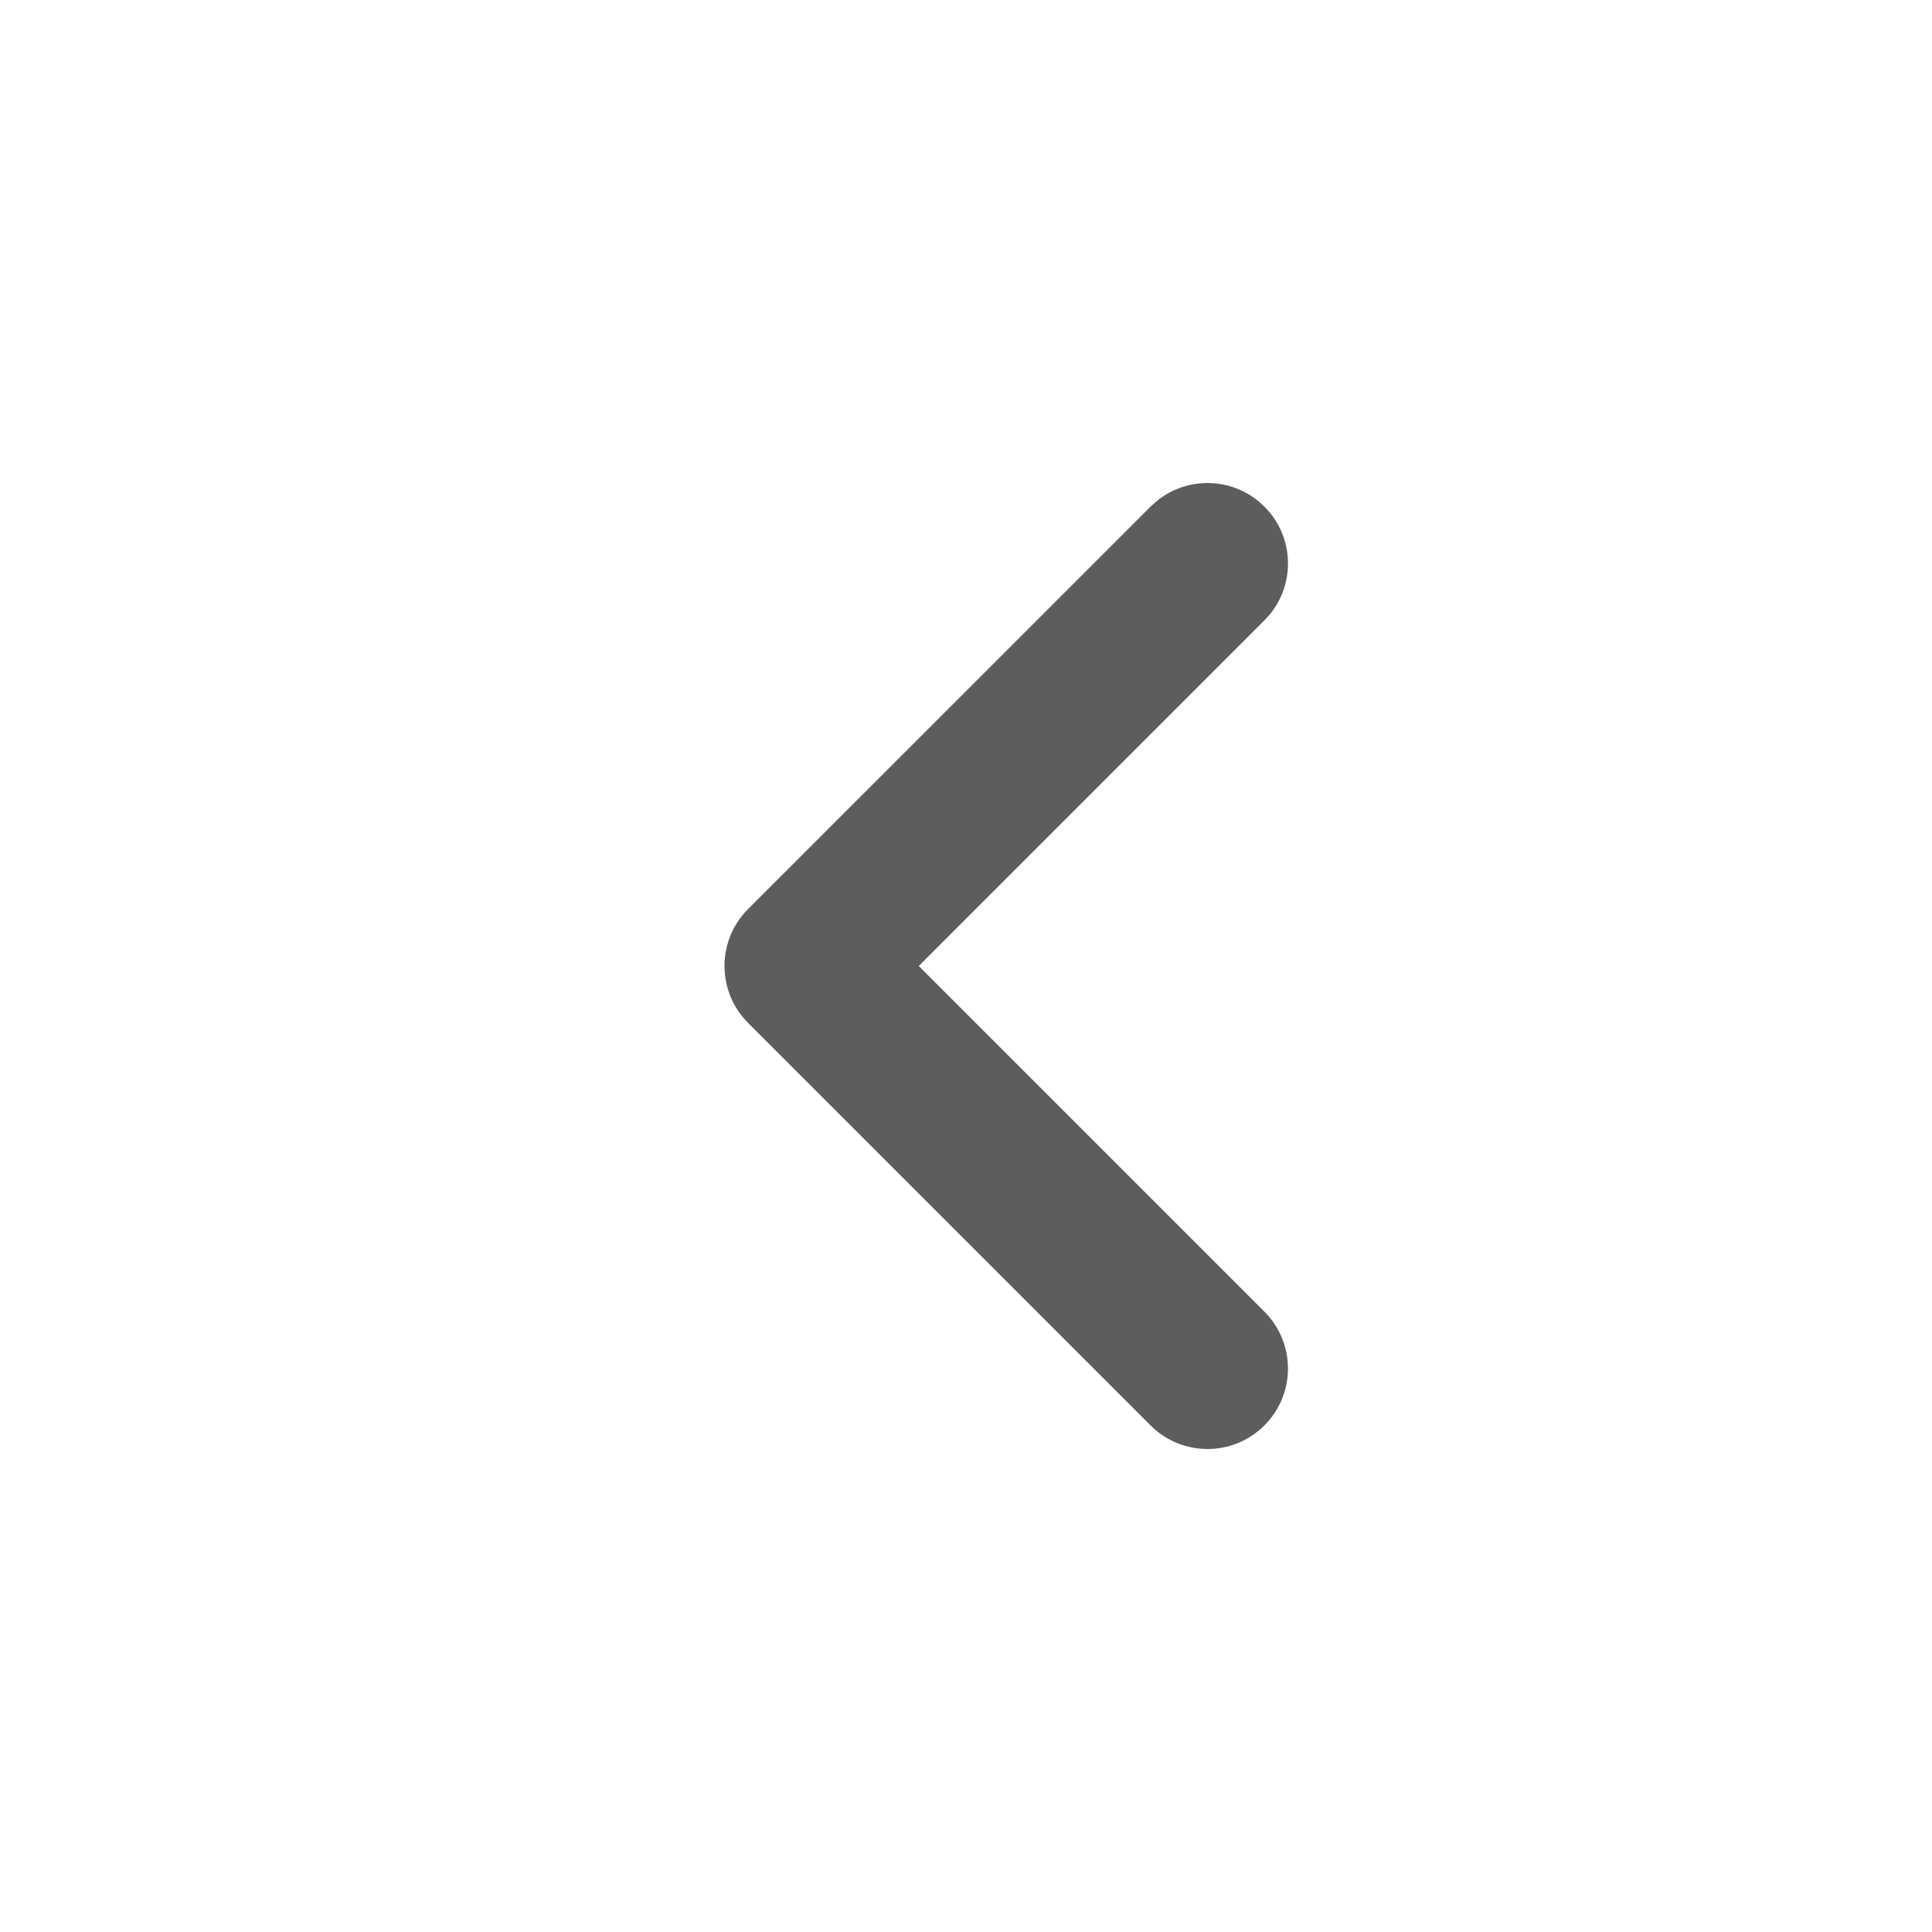
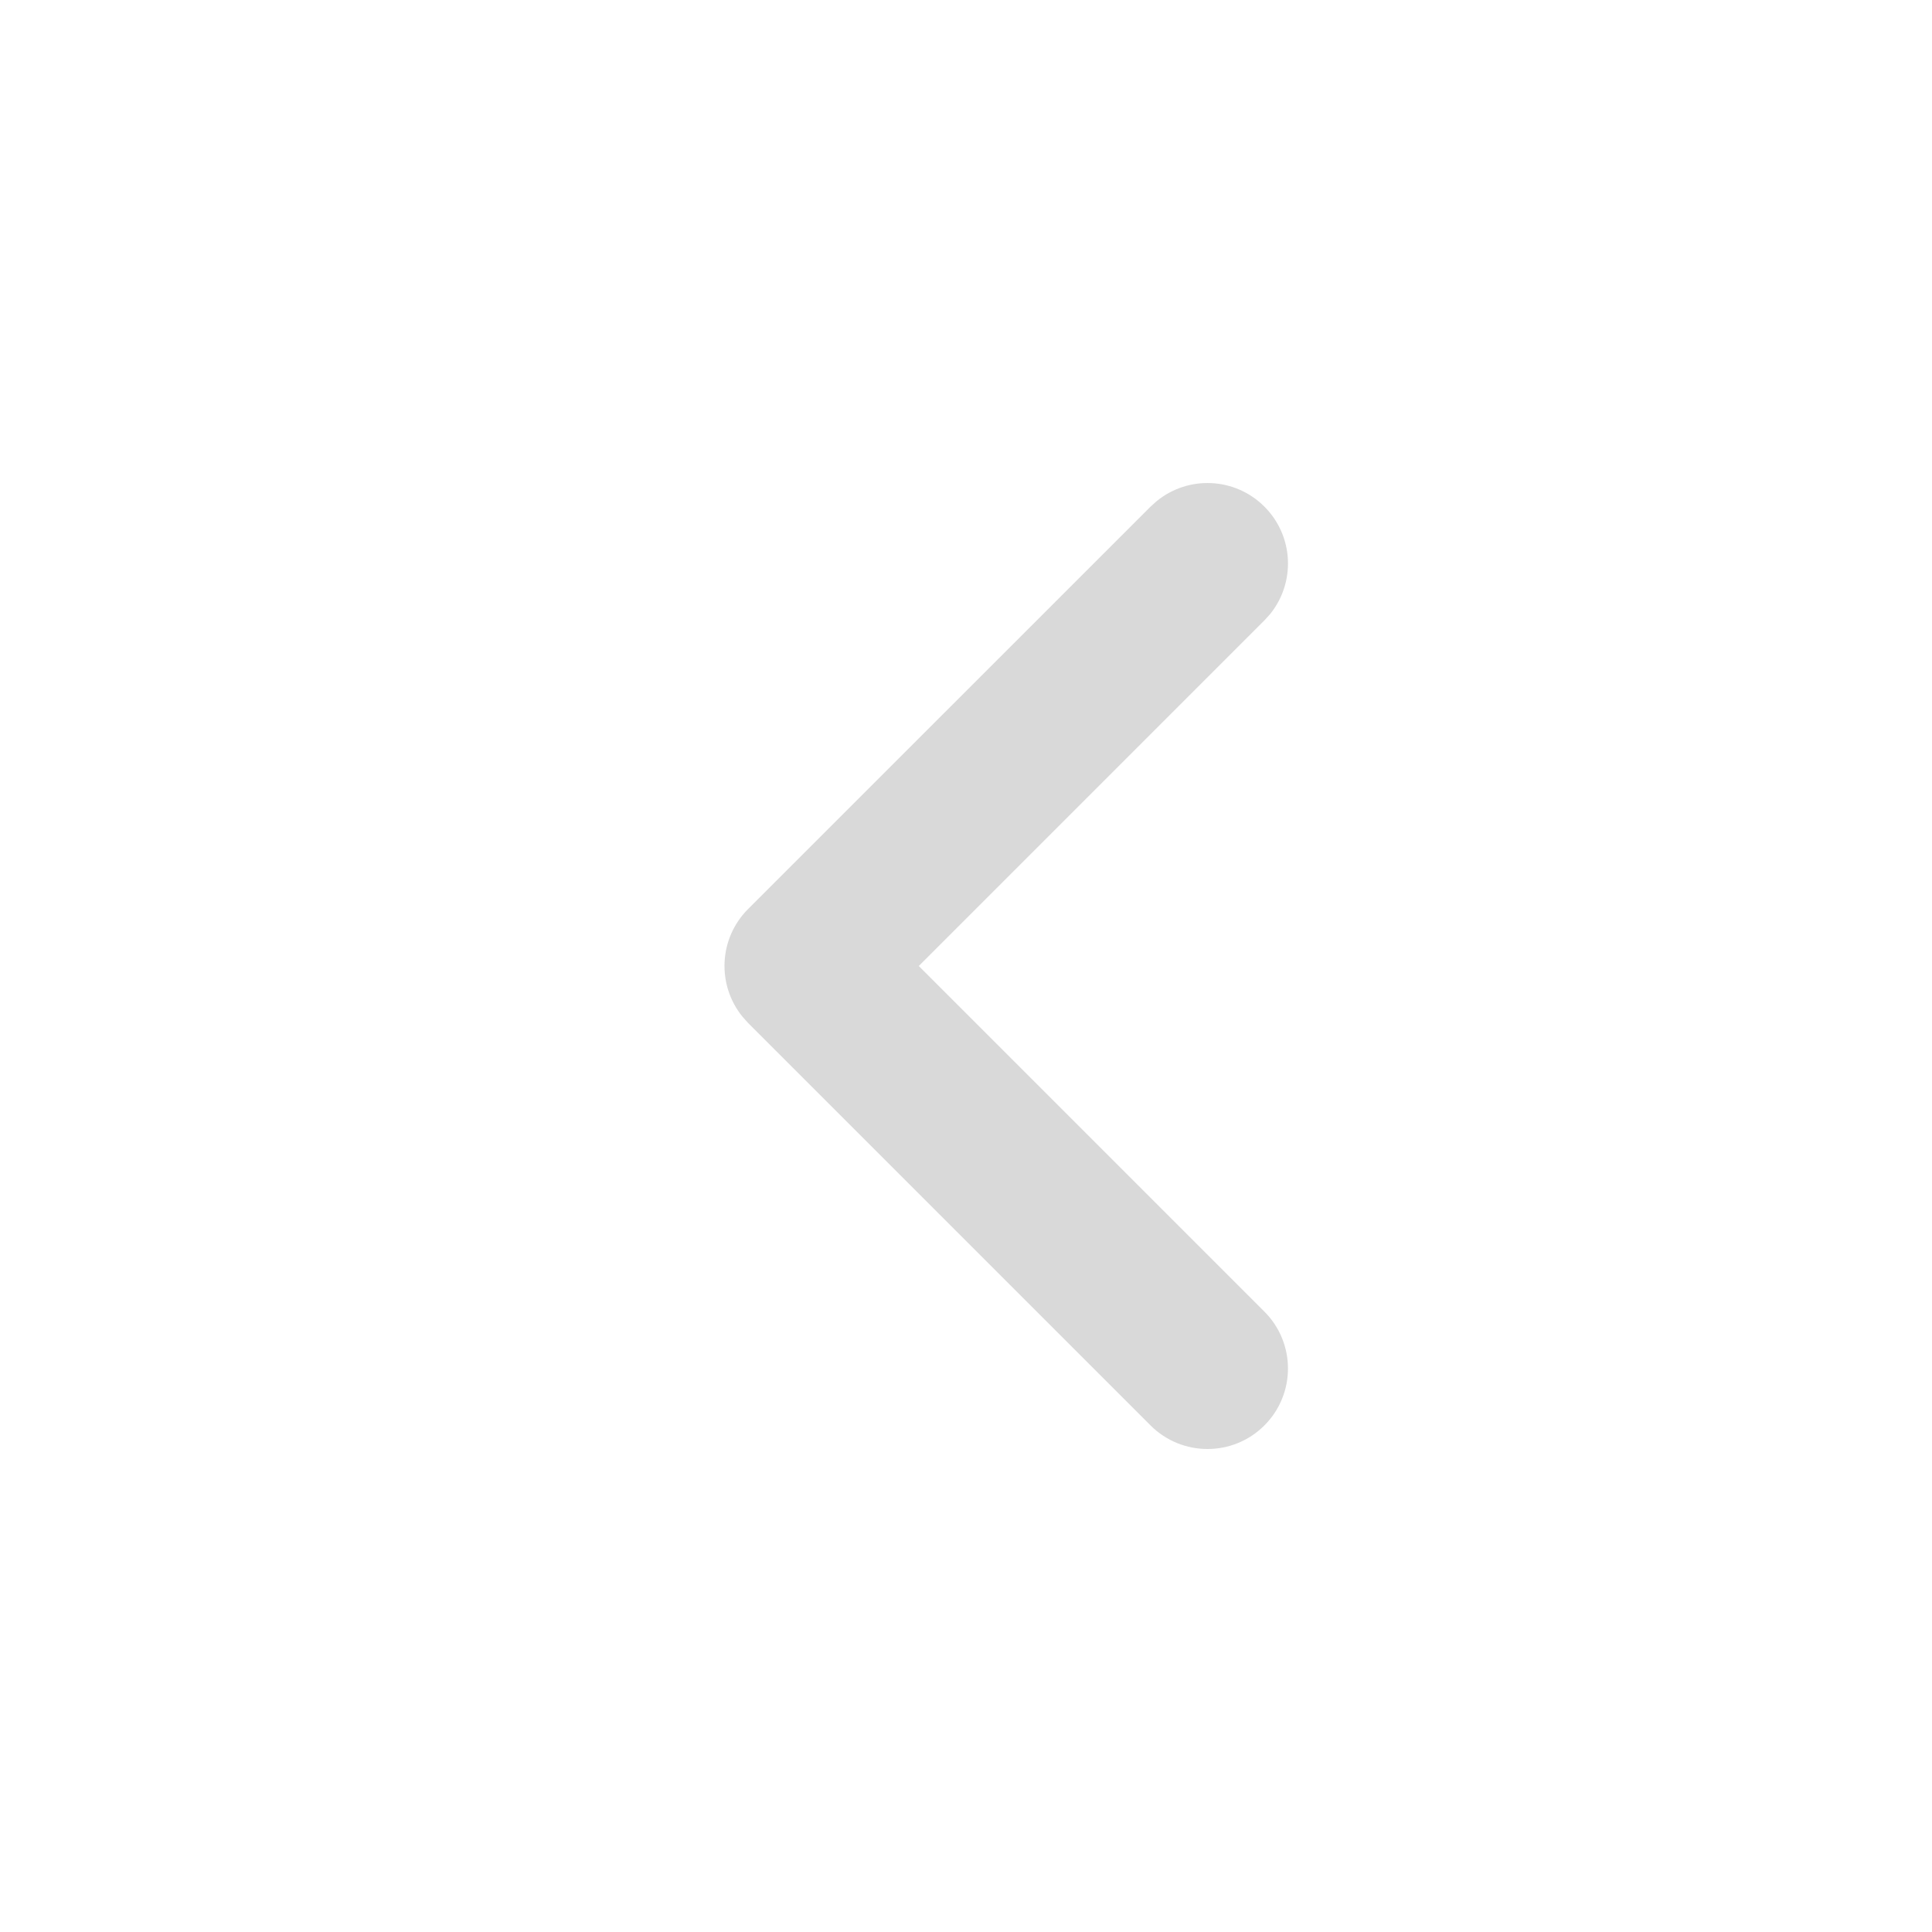
<svg xmlns="http://www.w3.org/2000/svg" width="32" height="32" viewBox="0 0 32 32" fill="none">
-   <path d="M12.299 16.841C11.872 16.317 11.902 15.546 12.39 15.057L19.057 8.391L19.159 8.3C19.682 7.872 20.454 7.903 20.942 8.391C21.431 8.879 21.461 9.651 21.034 10.175L20.942 10.276L15.218 16L20.942 21.724C21.463 22.245 21.463 23.089 20.942 23.61C20.422 24.13 19.578 24.13 19.057 23.61L12.39 16.943L12.299 16.841Z" fill="#5D5D5D" />
+   <path d="M12.299 16.841C11.872 16.317 11.902 15.546 12.39 15.057L19.057 8.391L19.159 8.3C19.682 7.872 20.454 7.903 20.942 8.391C21.431 8.879 21.461 9.651 21.034 10.175L20.942 10.276L15.218 16L20.942 21.724C21.463 22.245 21.463 23.089 20.942 23.61C20.422 24.13 19.578 24.13 19.057 23.61L12.39 16.943L12.299 16.841Z" fill="#D9D9D9" />
</svg>
